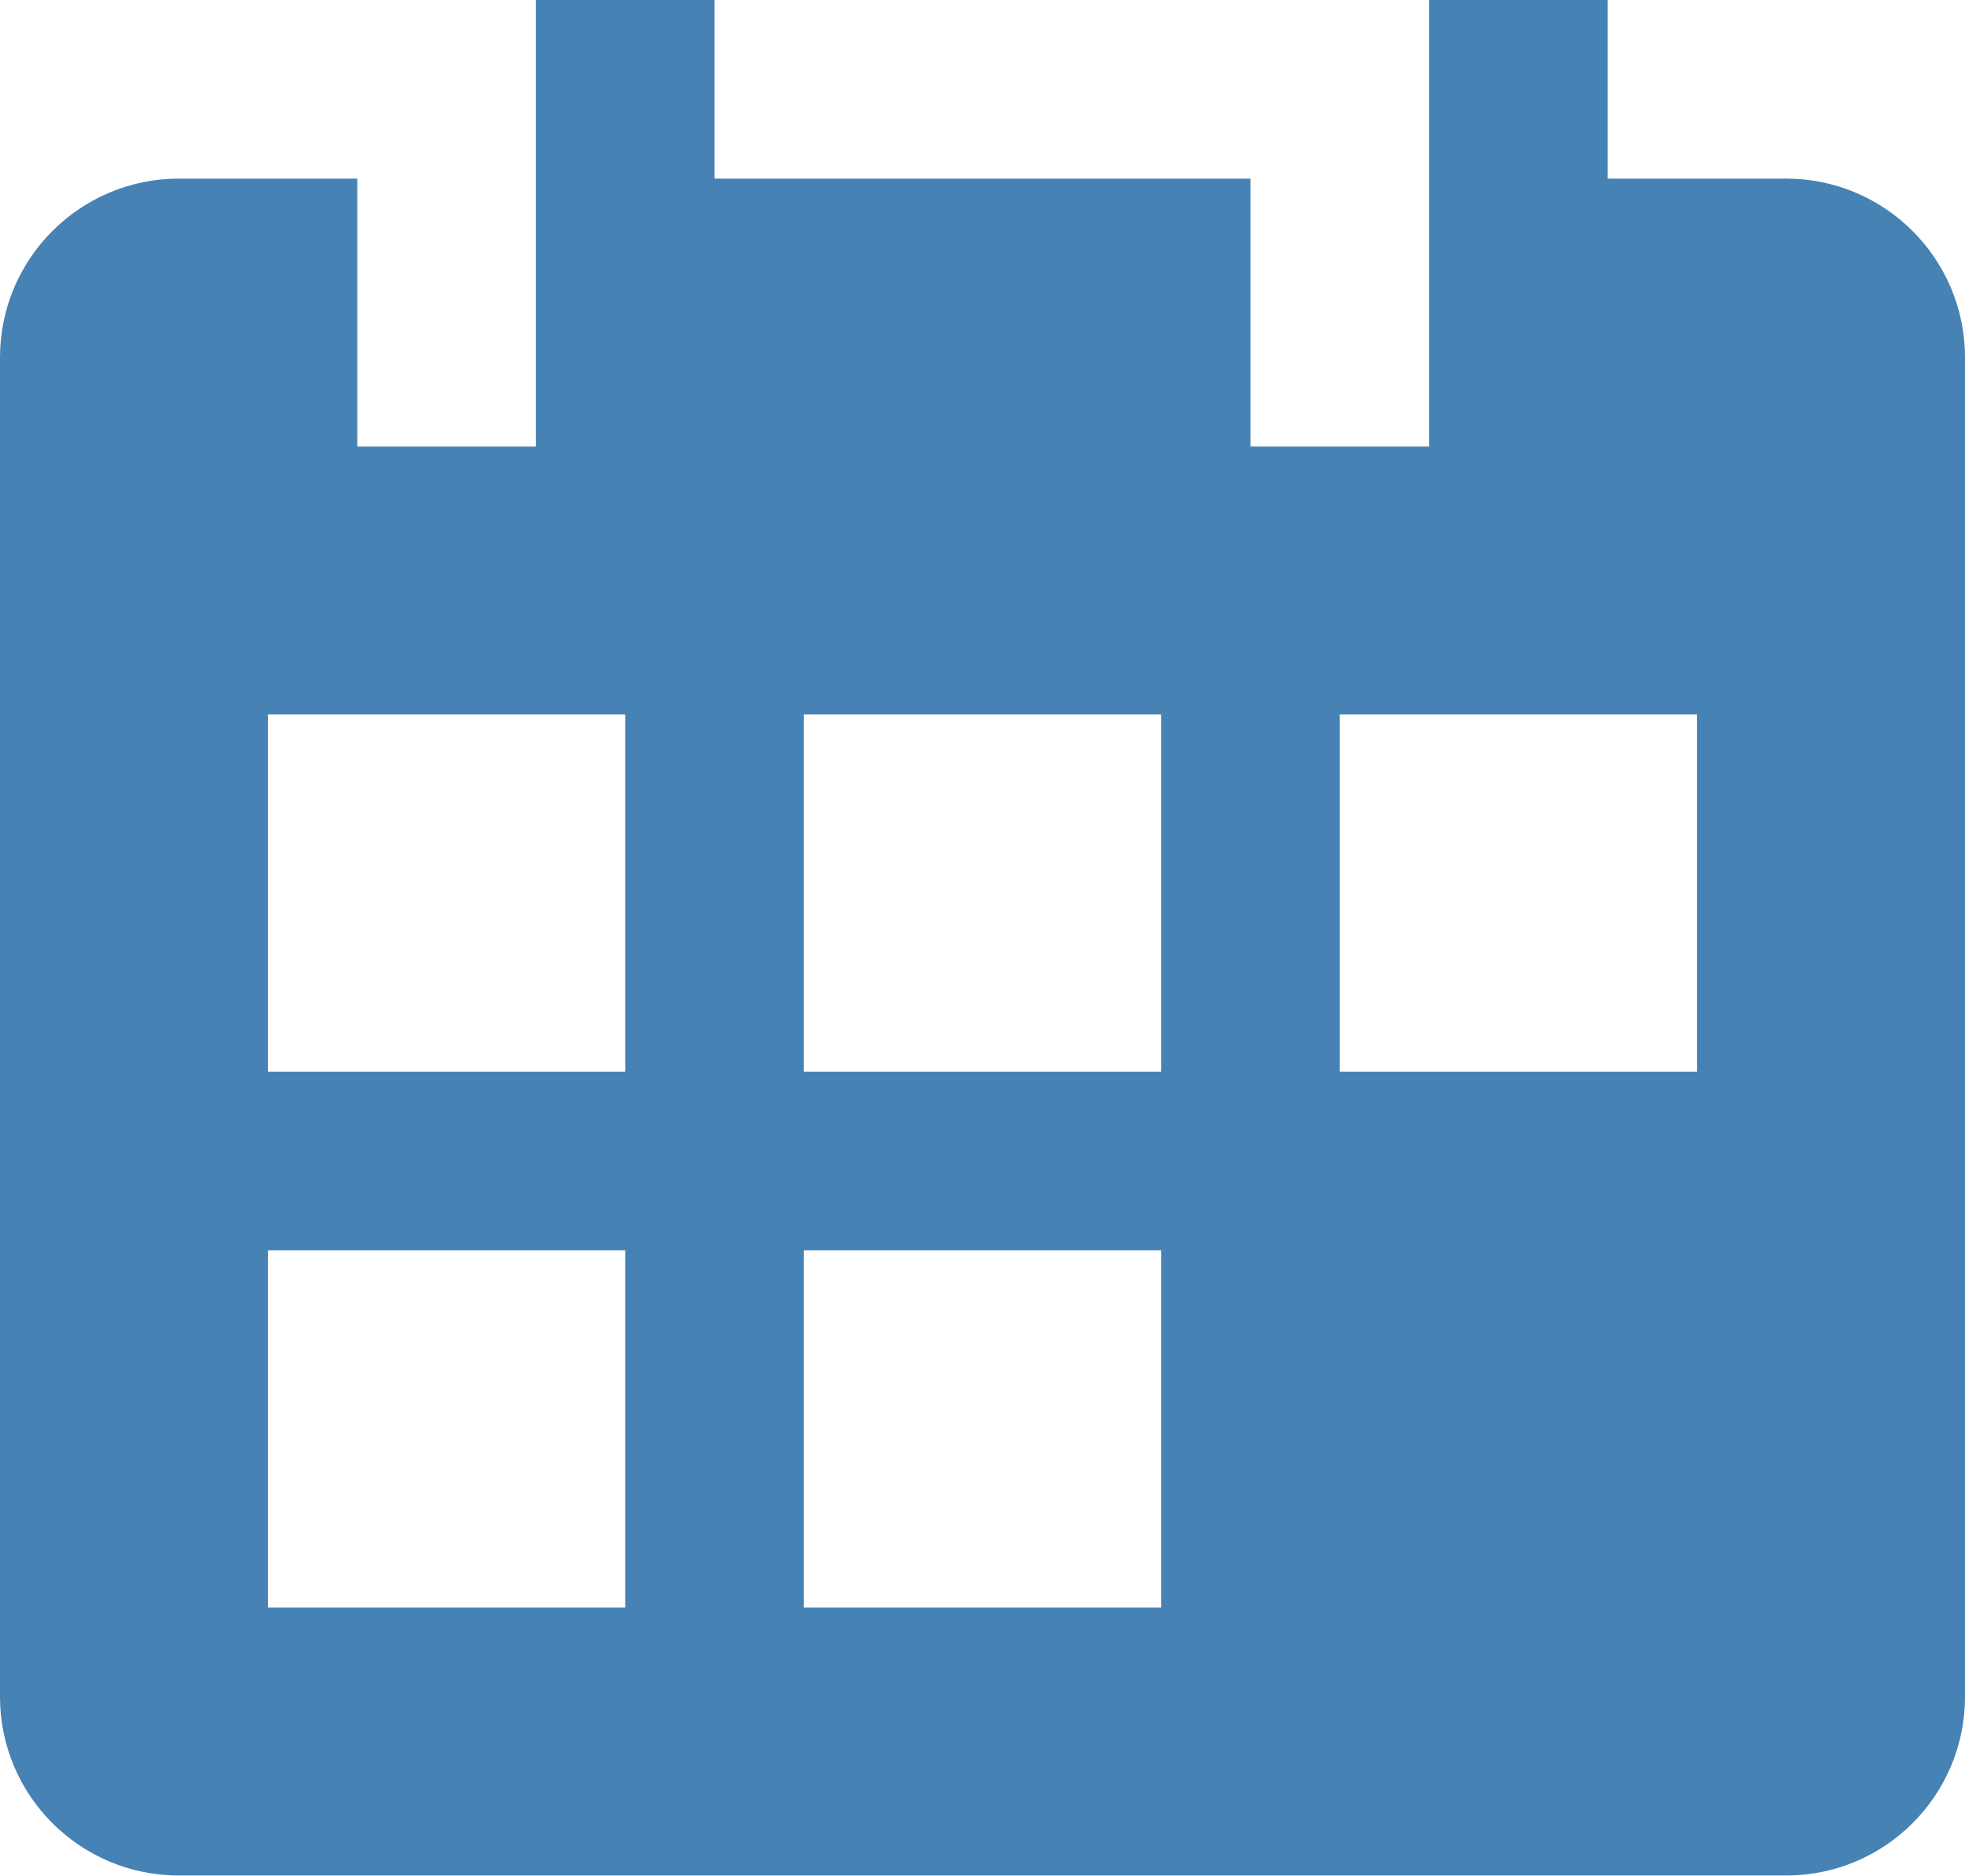
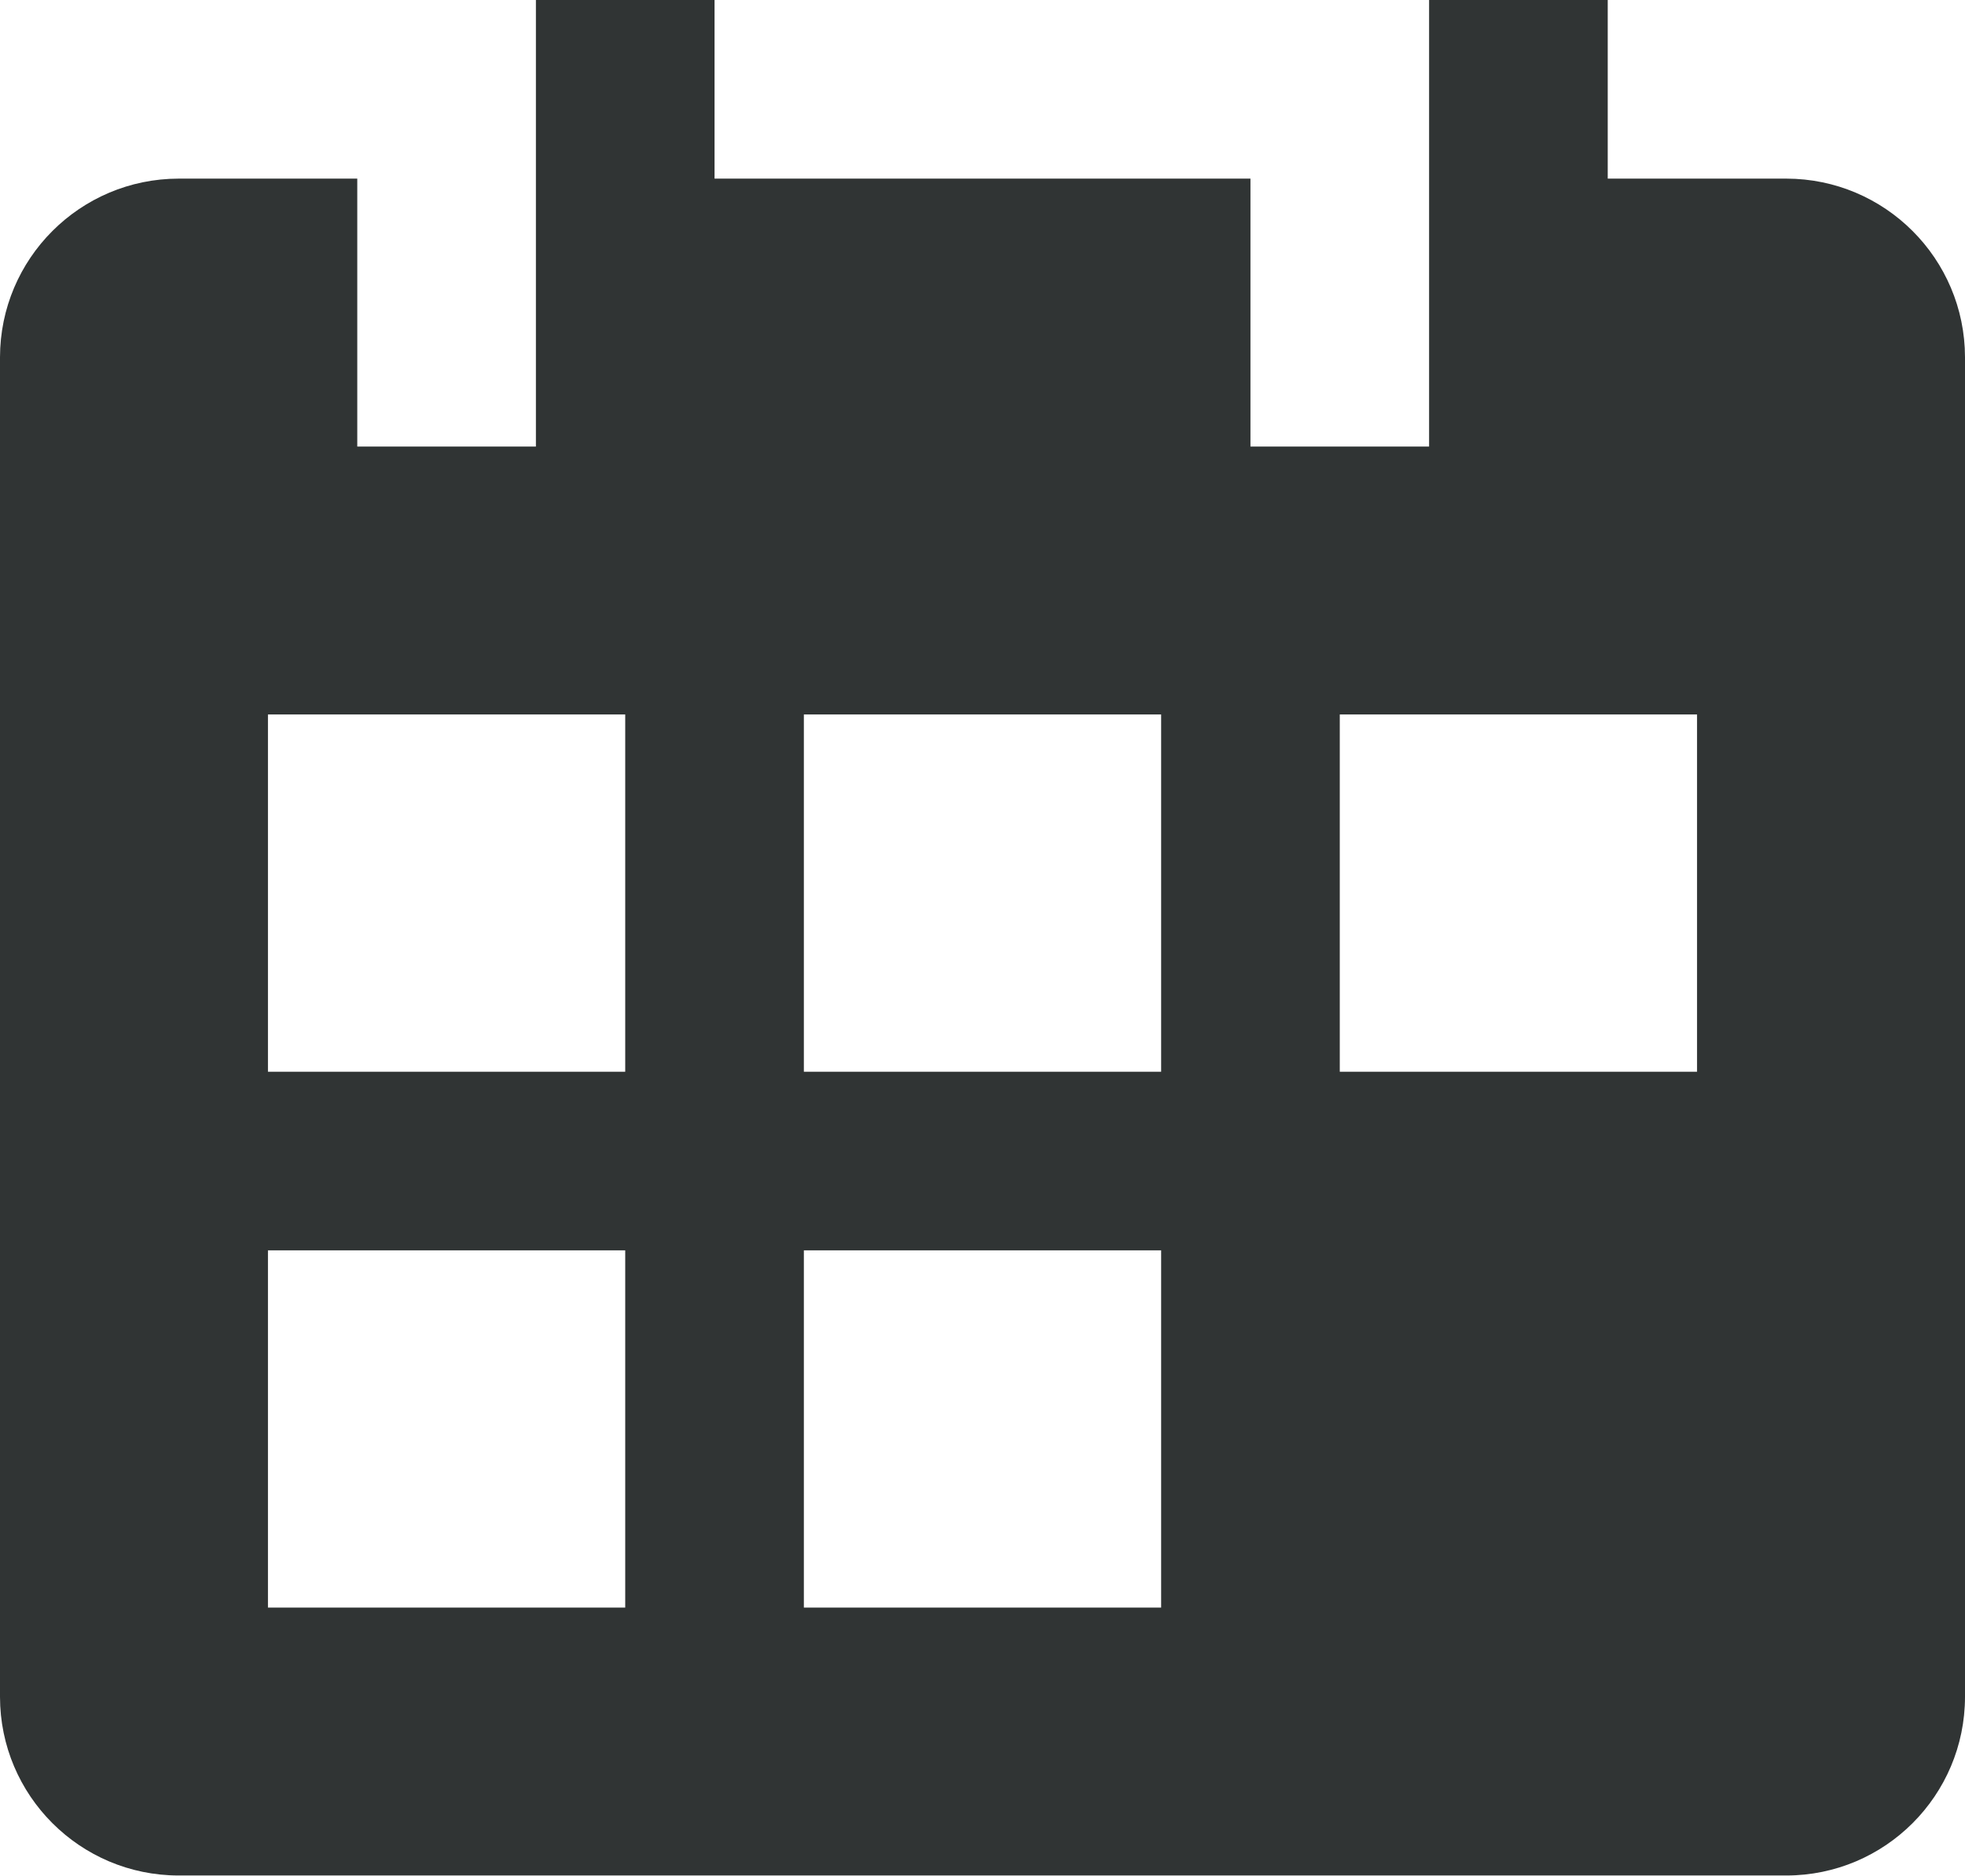
<svg xmlns="http://www.w3.org/2000/svg" width="22" height="21" viewBox="0 0 22 21">
  <g id="Layer_2" data-name="Layer 2">
    <g id="Layer_1-2" data-name="Layer 1">
-       <path d="M20,2H18V0H16V5H14V2H8V0H6V5H4V2H2A2.003,2.003,0,0,0,0,4V19a2.002,2.002,0,0,0,2,2H20a2.002,2.002,0,0,0,2-2V4A2.003,2.003,0,0,0,20,2ZM7,18H3V14H7Zm0-6H3V8H7Zm6,6H9V14h4Zm0-6H9V8h4Zm6,0H15V8h4Z" fill="#4682b4" />
+       <path d="M20,2H18V0H16V5H14V2H8V0H6V5H4V2H2A2.003,2.003,0,0,0,0,4V19a2.002,2.002,0,0,0,2,2H20a2.002,2.002,0,0,0,2-2V4A2.003,2.003,0,0,0,20,2ZM7,18H3V14H7Zm0-6H3V8H7Zm6,6H9V14h4Zm0-6H9V8h4Zm6,0H15V8h4Z" fill="#303434" />
    </g>
  </g>
</svg>
